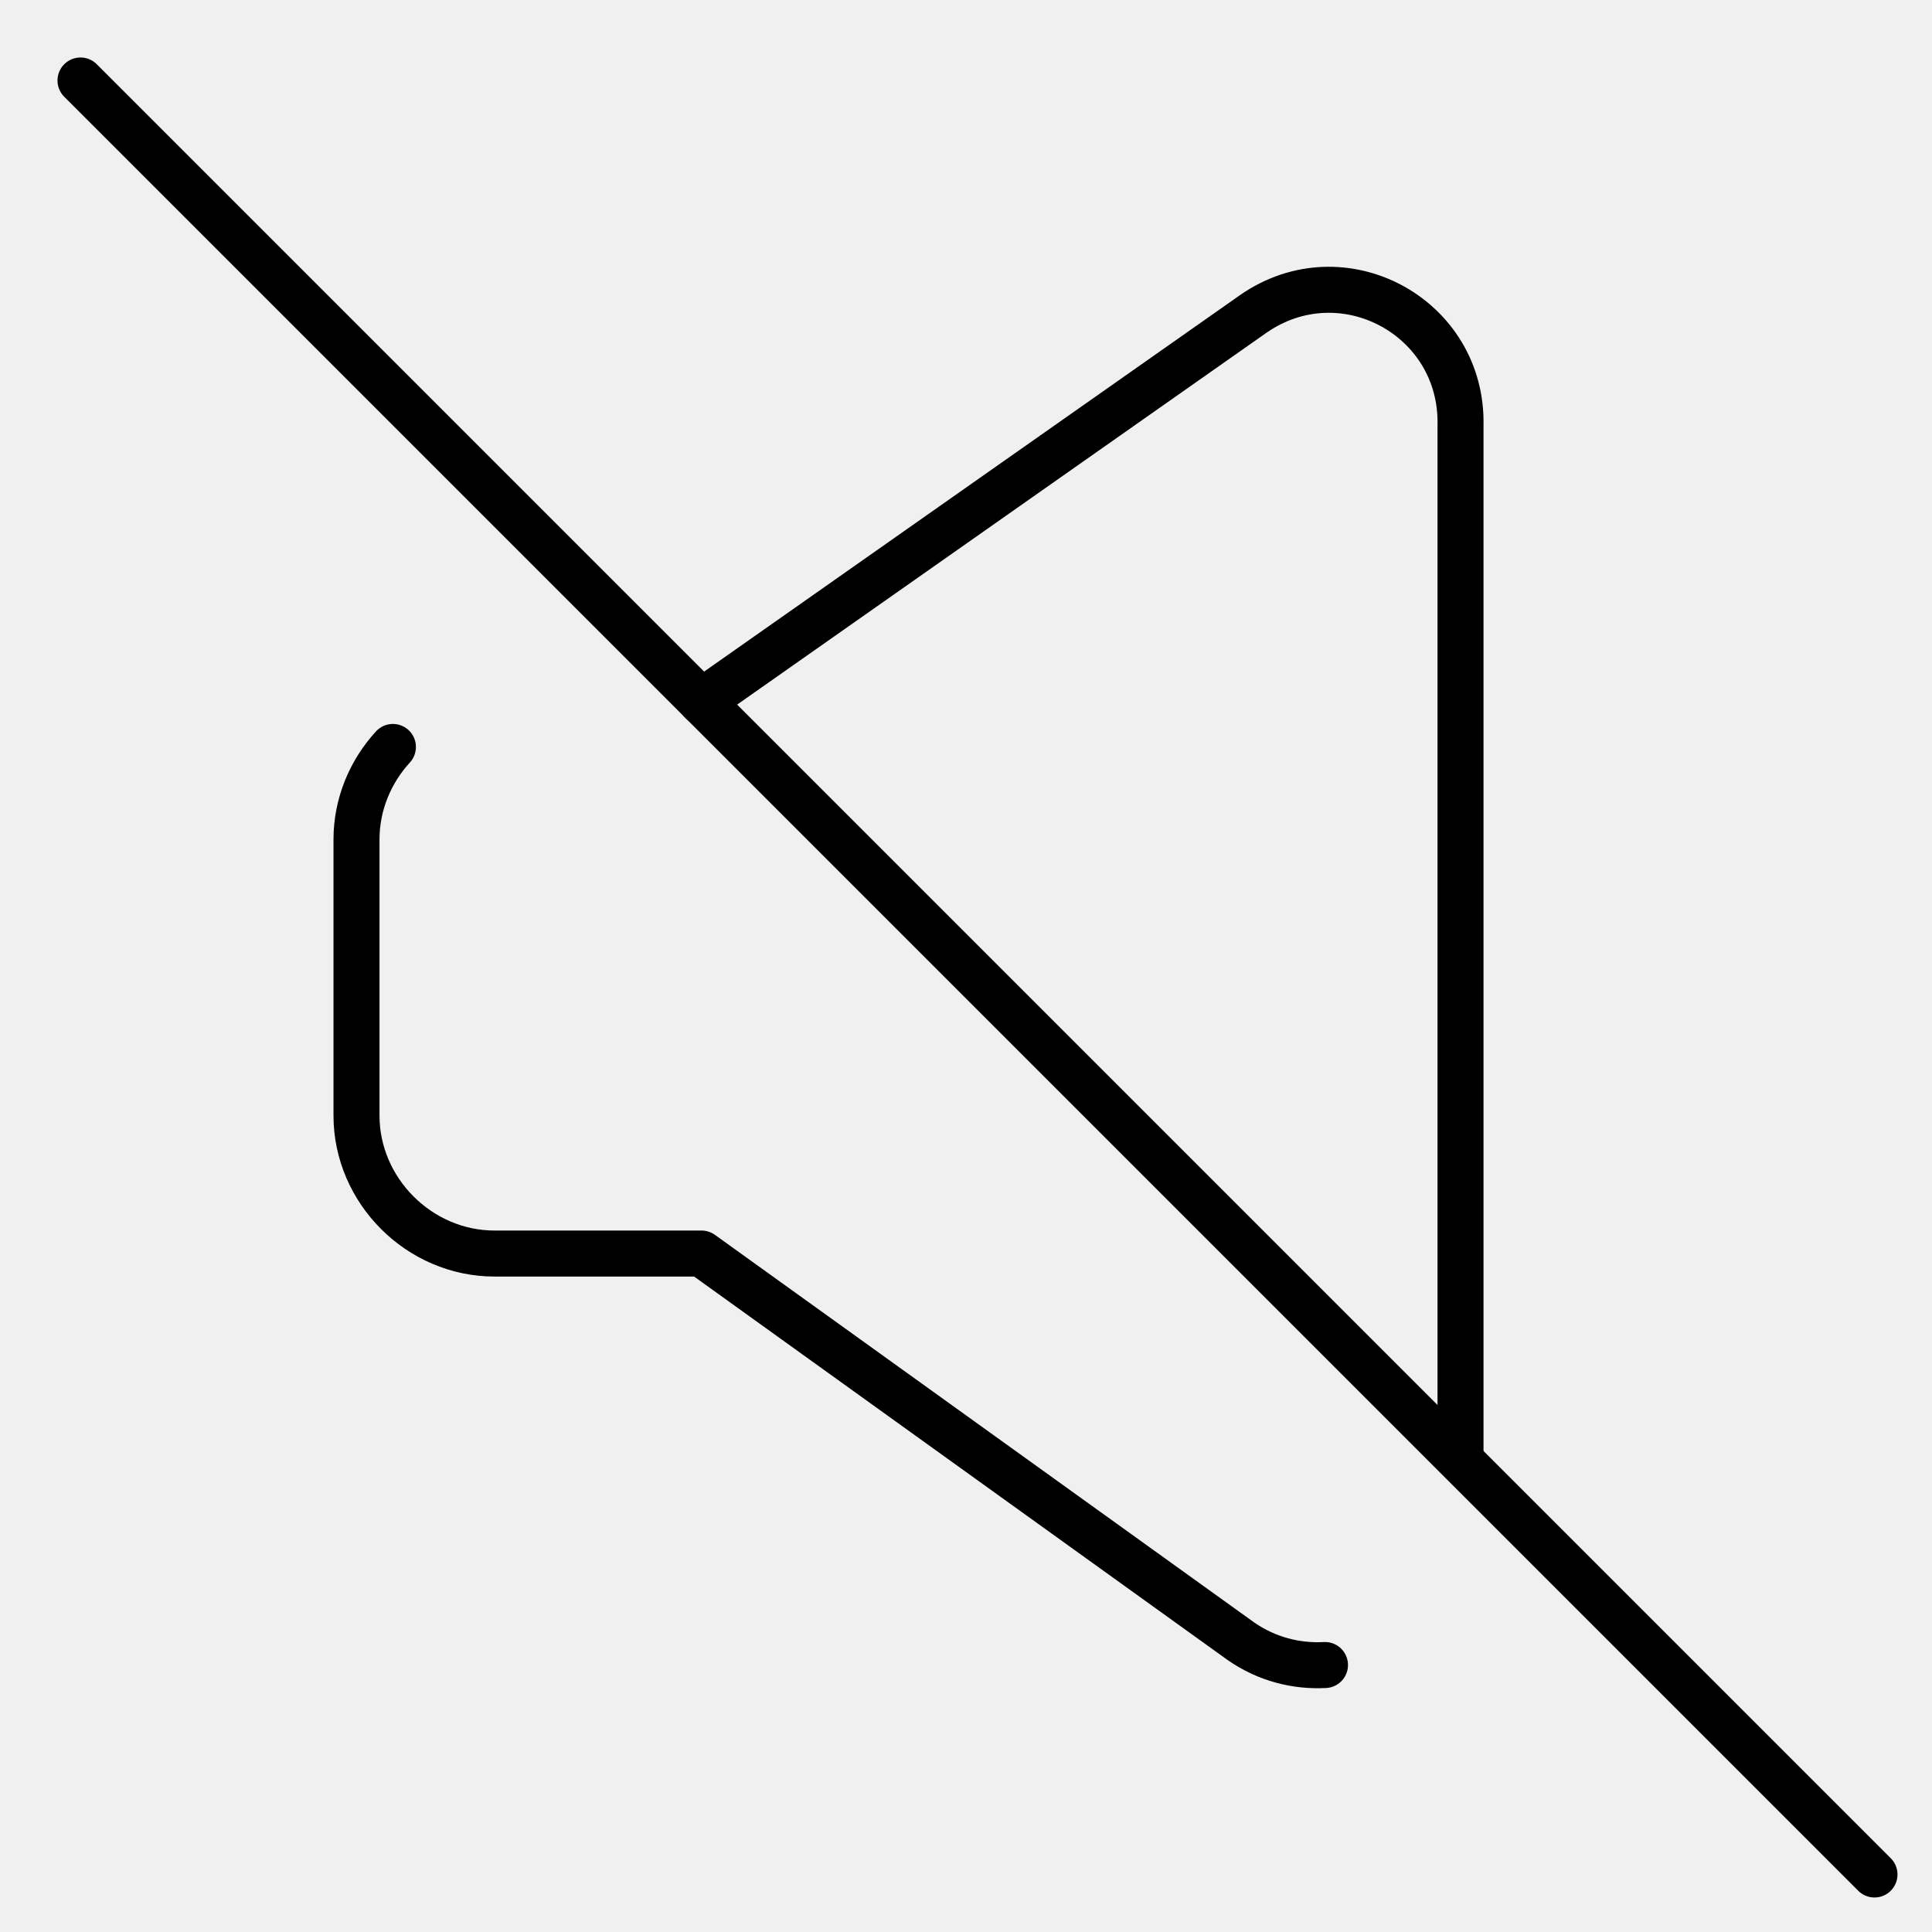
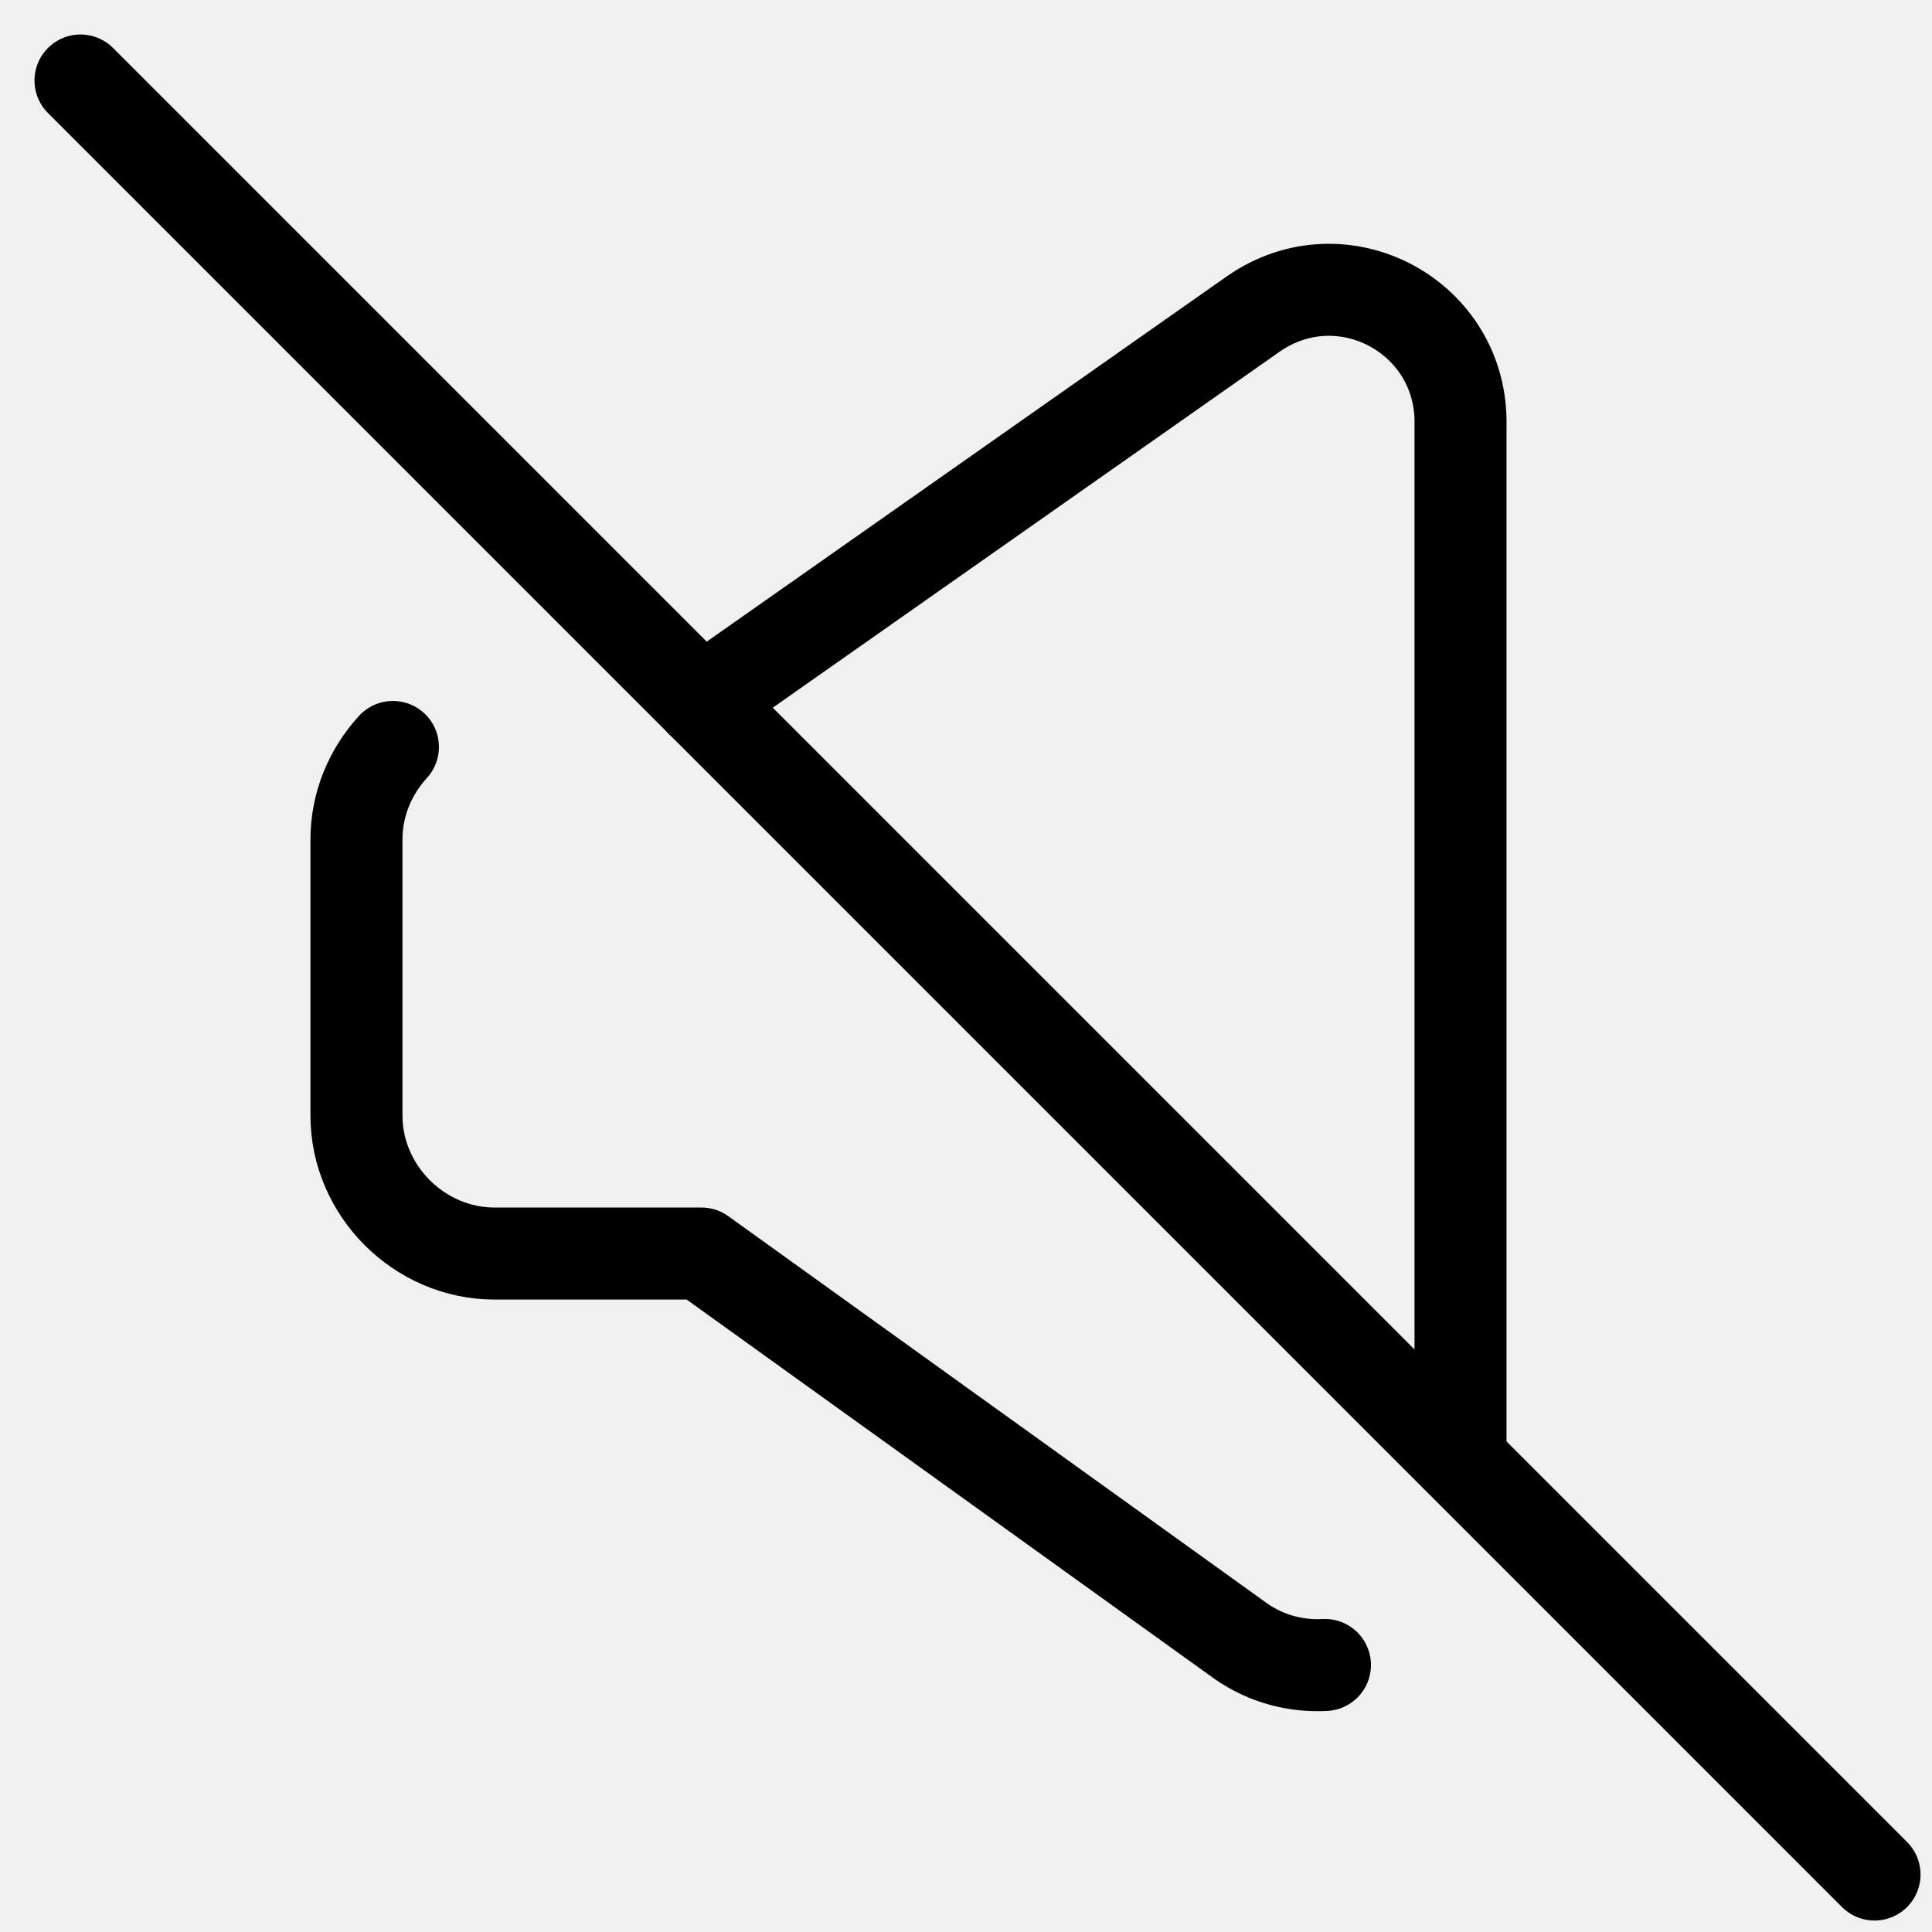
- <svg xmlns="http://www.w3.org/2000/svg" width="48" height="48" viewBox="0 0 48 48" fill="none">
-   <path d="M46.571 46.571L2 2" stroke="black" stroke-width="1.143" stroke-linecap="round" stroke-linejoin="round" />
-   <path d="M32.919 41.367C32.209 41.405 31.481 41.226 30.834 40.779L17.429 31.144H12.286C10.418 31.144 8.857 29.583 8.857 27.716V20.858C8.857 19.98 9.202 19.17 9.762 18.558" stroke="black" stroke-width="1.143" stroke-linecap="round" stroke-linejoin="round" />
-   <path d="M17.428 17.43L31.143 7.795C33.361 6.26 36.35 7.875 36.286 10.572V36.259" stroke="black" stroke-width="1.143" stroke-linecap="round" stroke-linejoin="round" />
+ <svg xmlns="http://www.w3.org/2000/svg" width="24" height="24" viewBox="0 0 24 24" fill="none">
+   <g clip-path="url(#clip0_260_323)">
+     <path d="M23.286 23.286L1 1" stroke="black" stroke-width="1.143" stroke-linecap="round" stroke-linejoin="round" />
+     <path d="M16.459 20.683C16.105 20.702 15.74 20.613 15.417 20.389L8.714 15.572H6.143C5.209 15.572 4.428 14.791 4.428 13.858V10.429C4.428 9.99 4.601 9.585 4.881 9.279" stroke="black" stroke-width="1.143" stroke-linecap="round" stroke-linejoin="round" />
+     <path d="M8.714 8.715L15.572 3.898C16.681 3.13 18.175 3.937 18.143 5.286V18.129" stroke="black" stroke-width="1.143" stroke-linecap="round" stroke-linejoin="round" />
+   </g>
+   <defs>
+     <clipPath id="clip0_260_323">
+       <rect width="24" height="24" fill="white" />
+     </clipPath>
+   </defs>
</svg>
